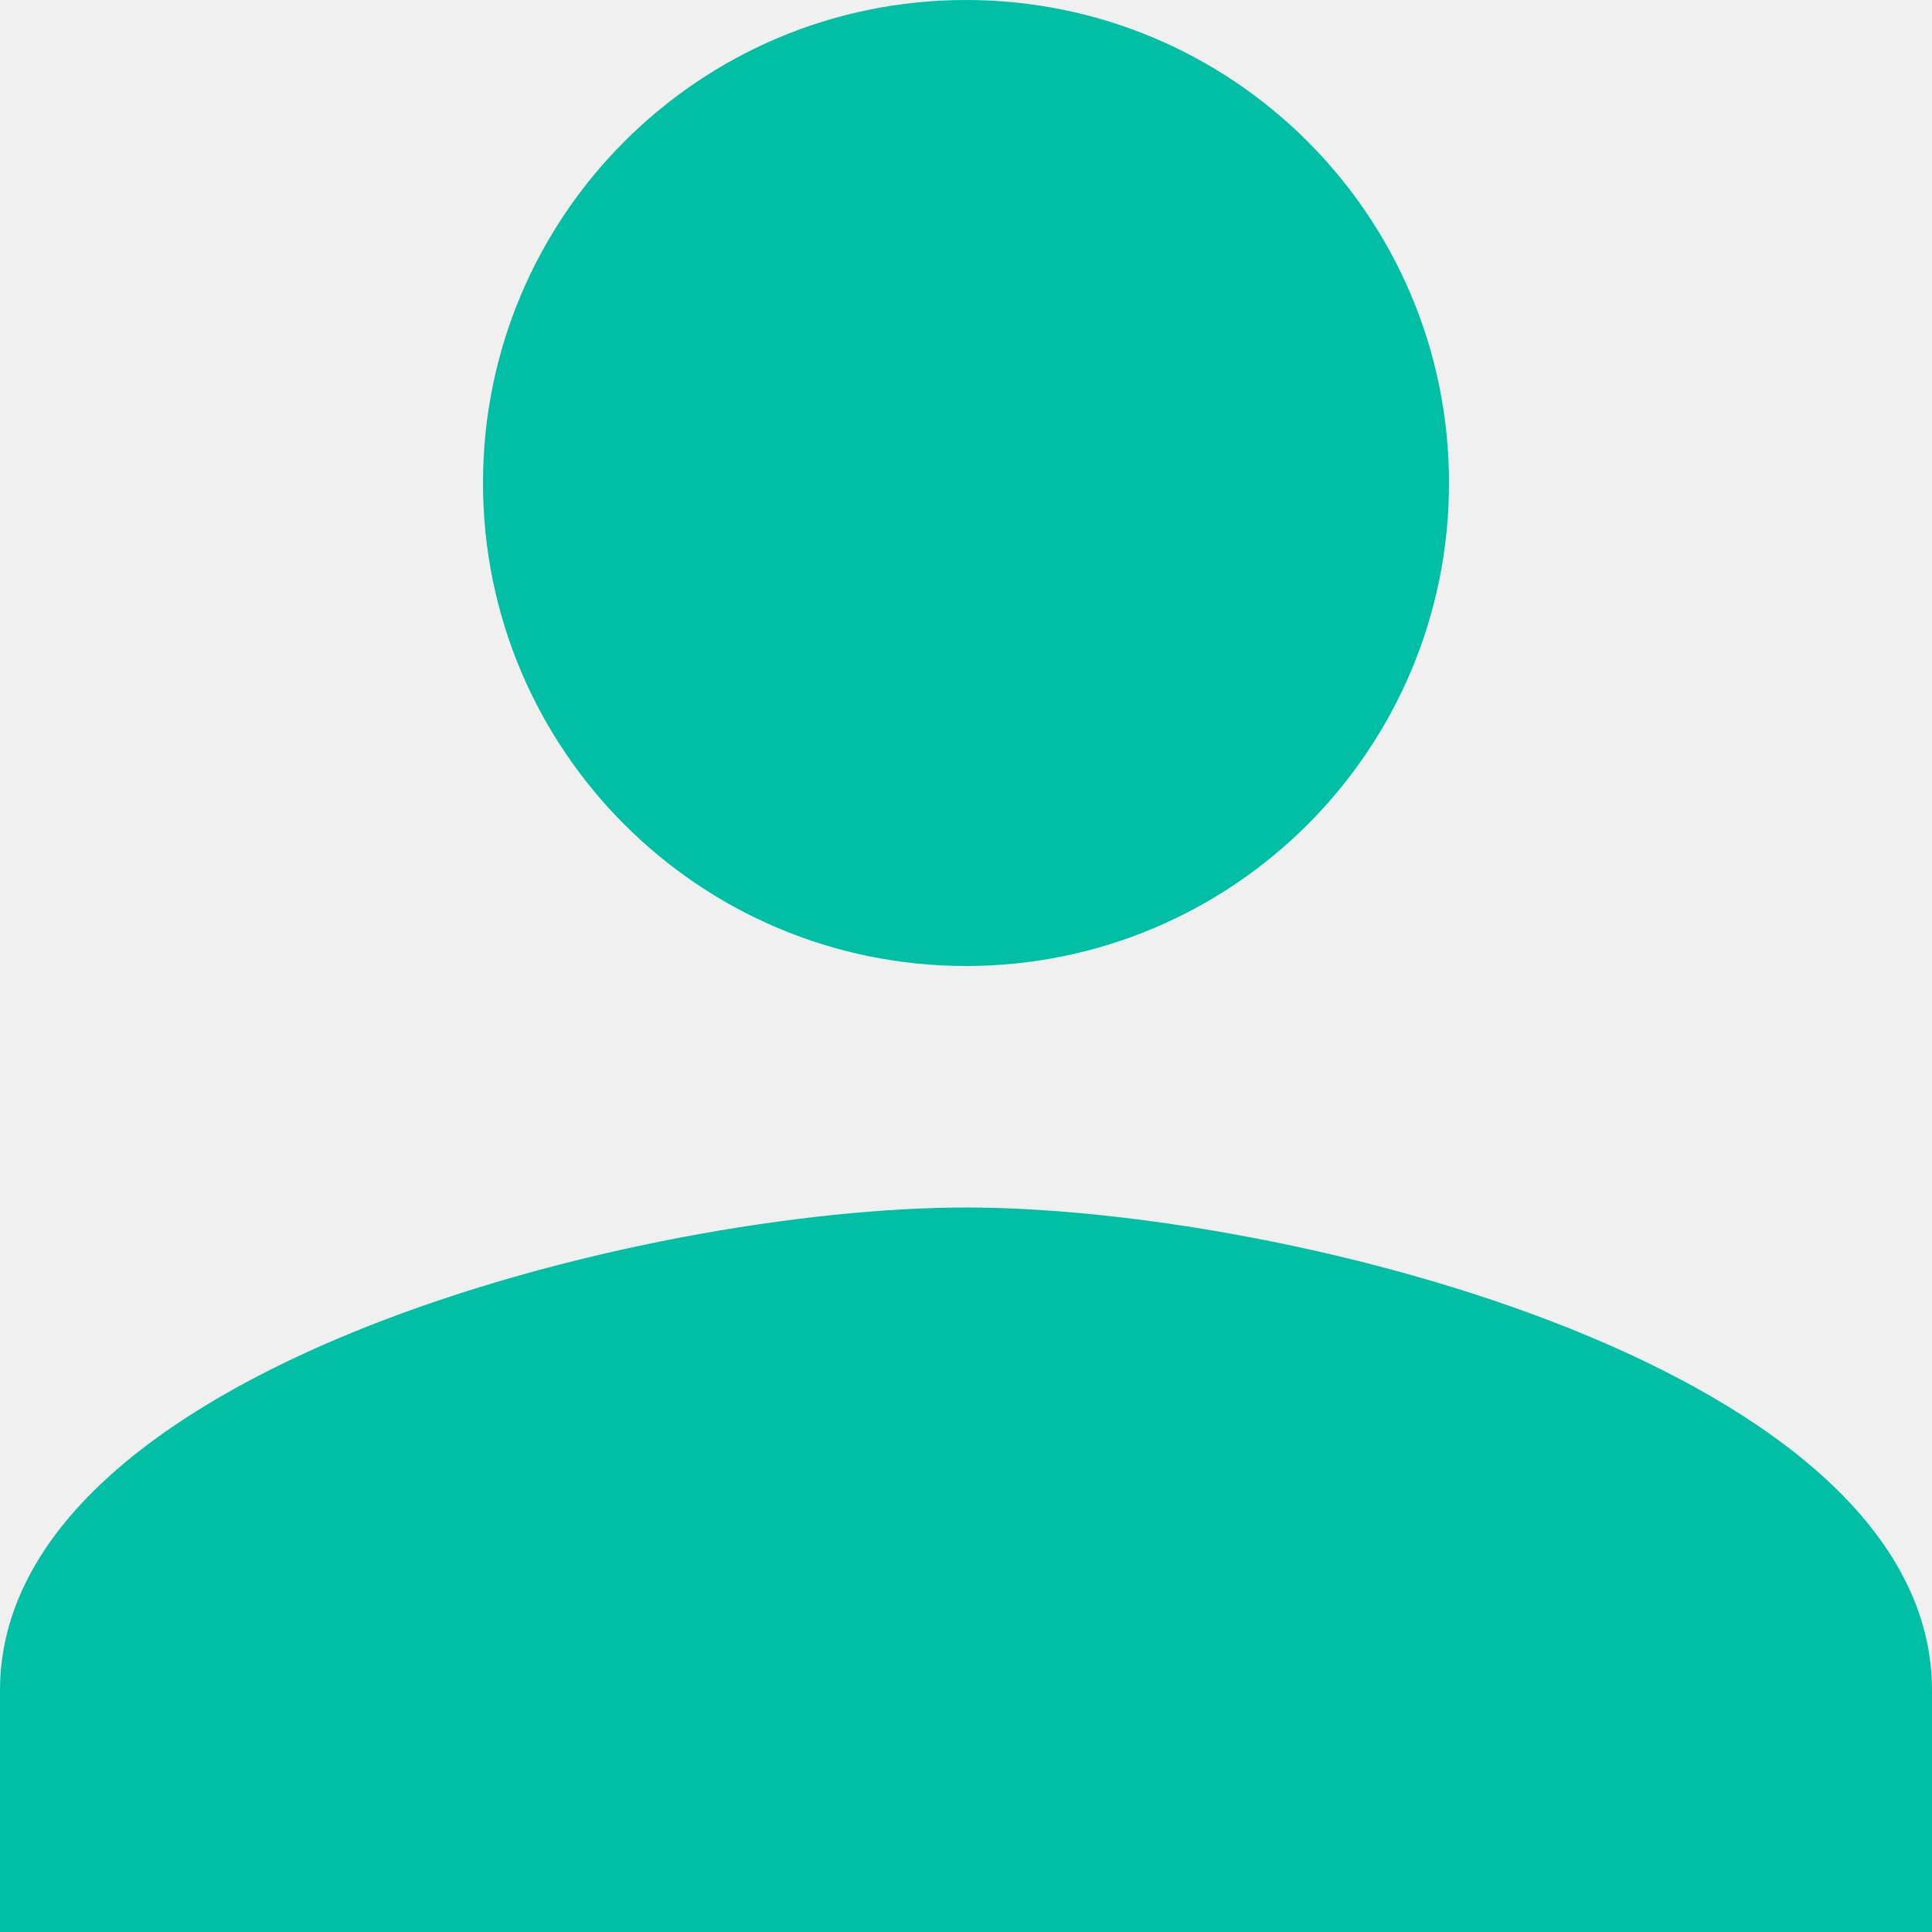
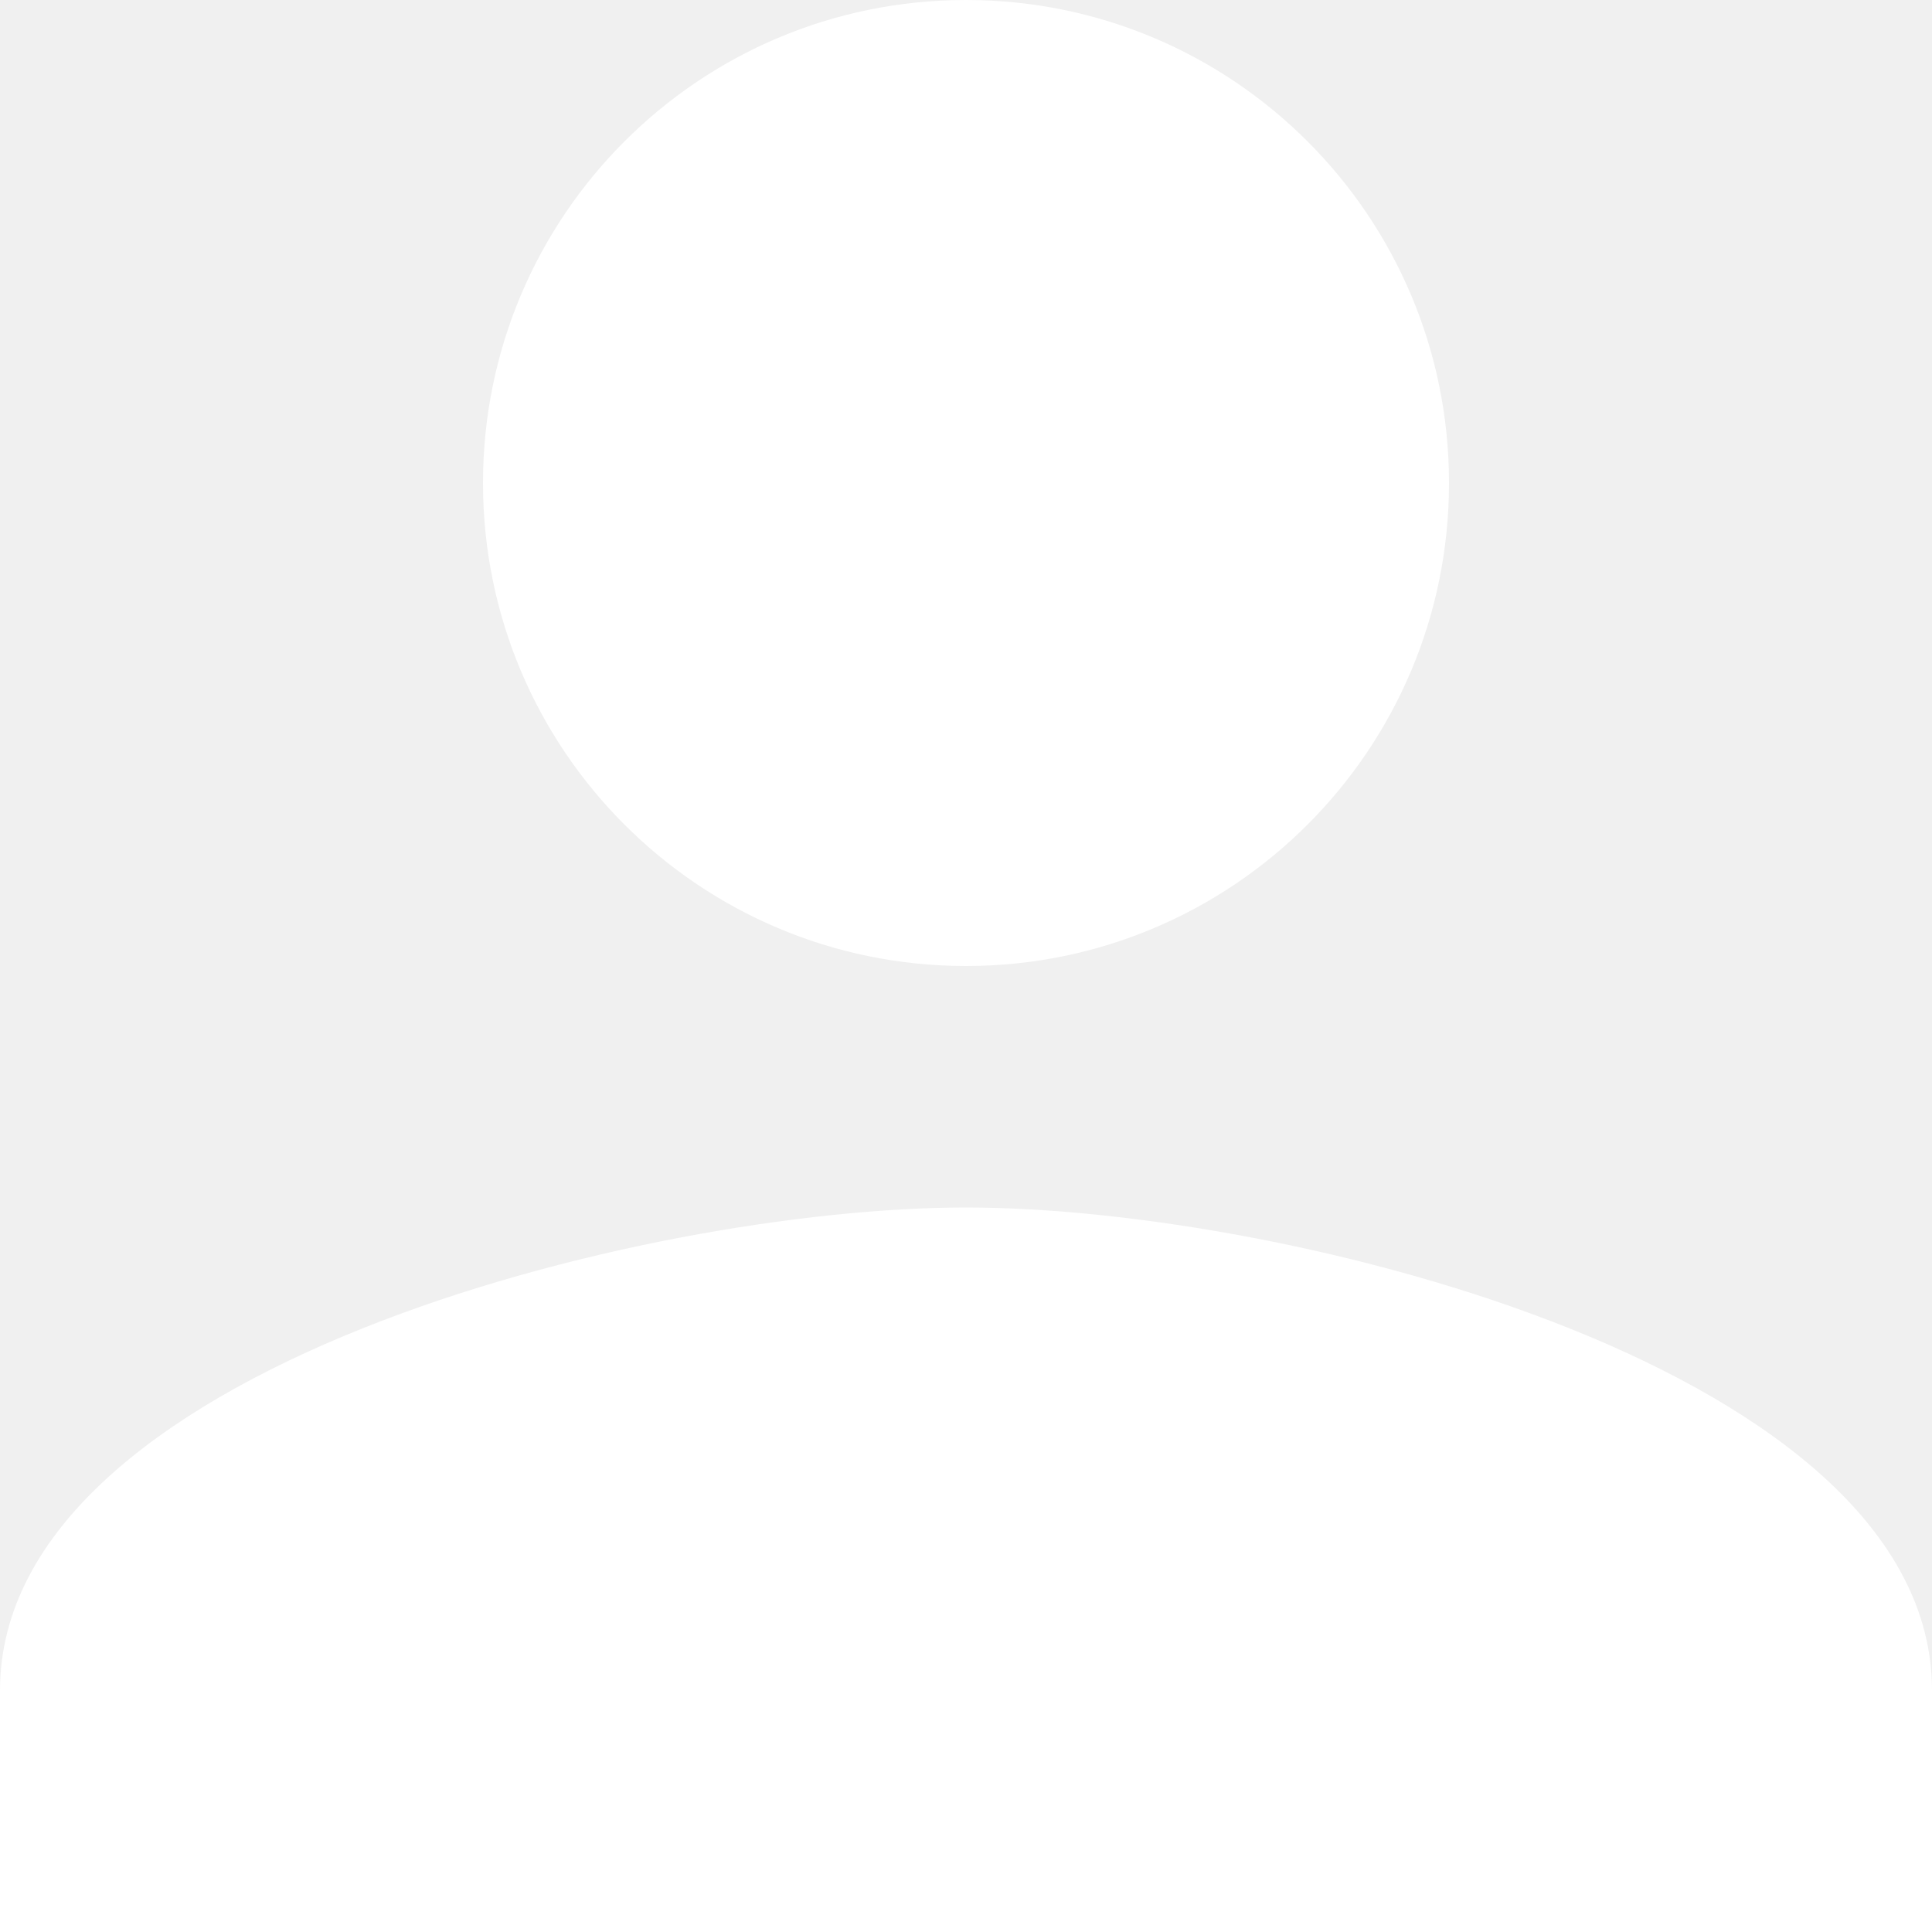
<svg xmlns="http://www.w3.org/2000/svg" width="49" height="49" viewBox="0 0 49 49" fill="none">
-   <path d="M24.5 24.5C31.268 24.5 36.75 19.018 36.75 12.25C36.75 5.482 31.268 0 24.5 0C17.732 0 12.25 5.482 12.25 12.25C12.25 19.018 17.732 24.5 24.5 24.5ZM24.5 30.625C16.323 30.625 0 34.729 0 42.875V49H49V42.875C49 34.729 32.677 30.625 24.5 30.625Z" fill="#00BFA5" />
+   <path d="M24.5 24.5C31.268 24.5 36.75 19.018 36.75 12.25C36.75 5.482 31.268 0 24.5 0C17.732 0 12.25 5.482 12.25 12.25C12.25 19.018 17.732 24.5 24.5 24.5ZM24.5 30.625C16.323 30.625 0 34.729 0 42.875V49H49V42.875C49 34.729 32.677 30.625 24.5 30.625Z" fill="#FFFFFF" />
</svg>
